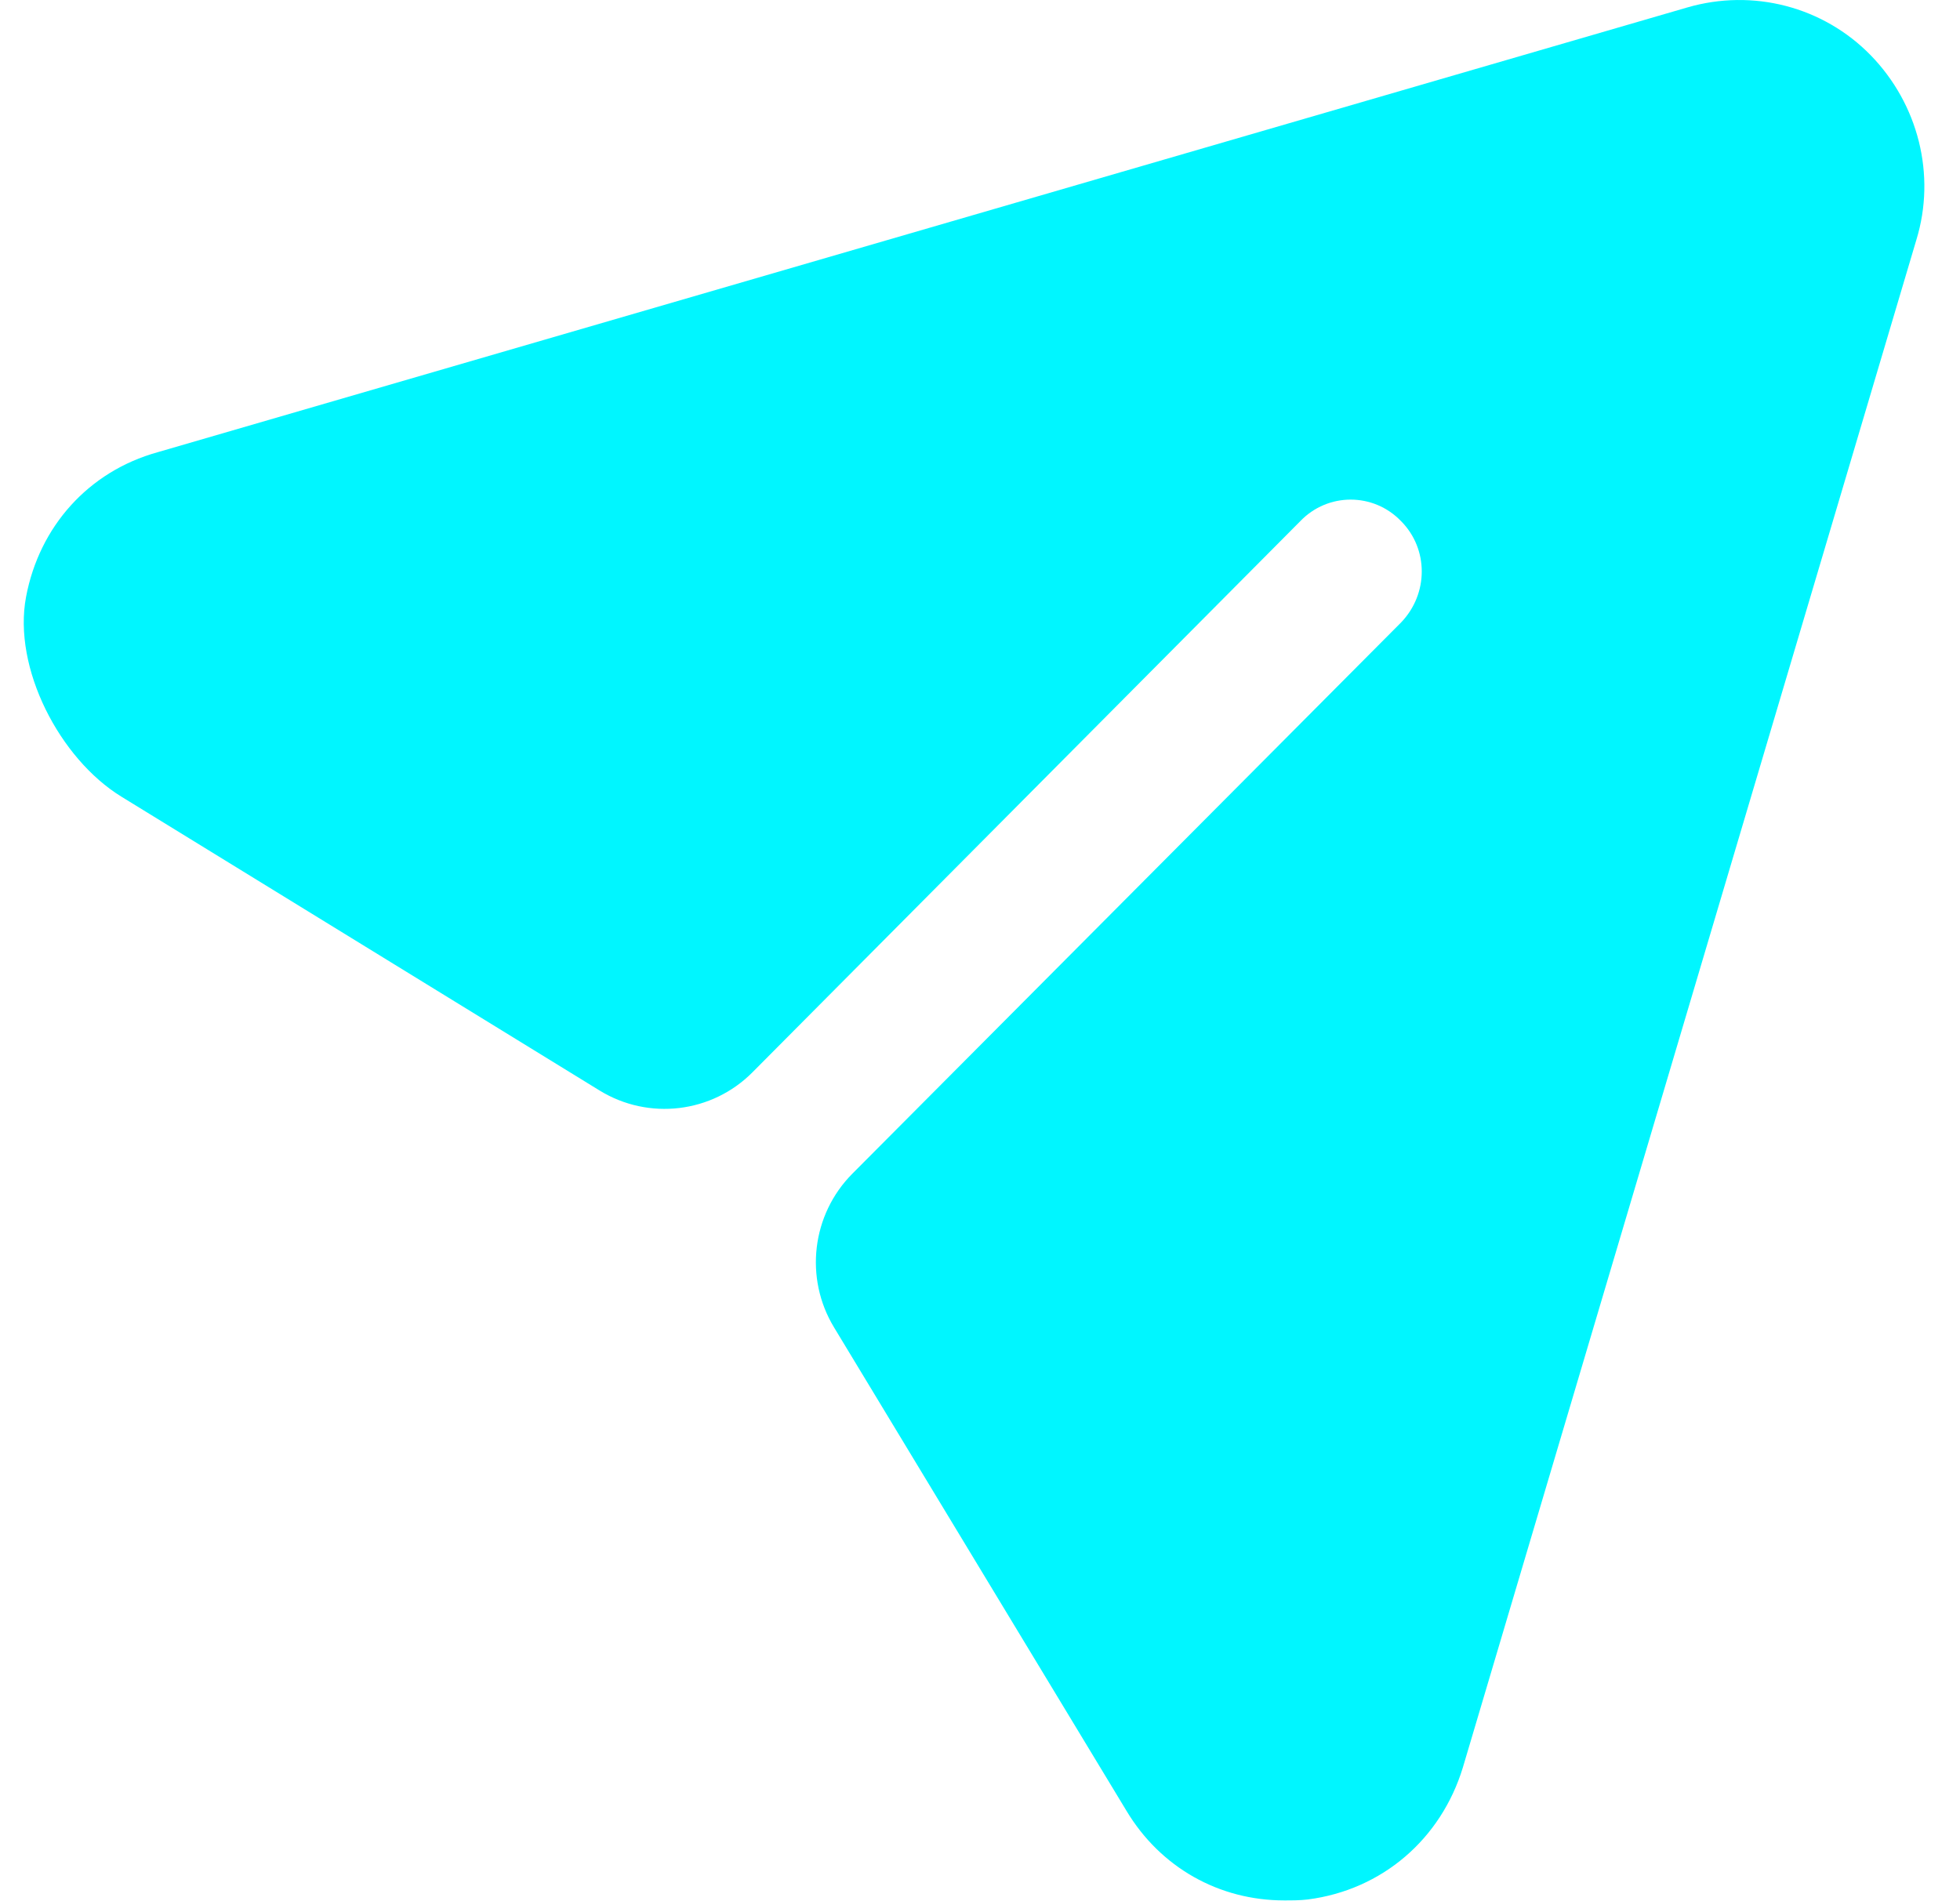
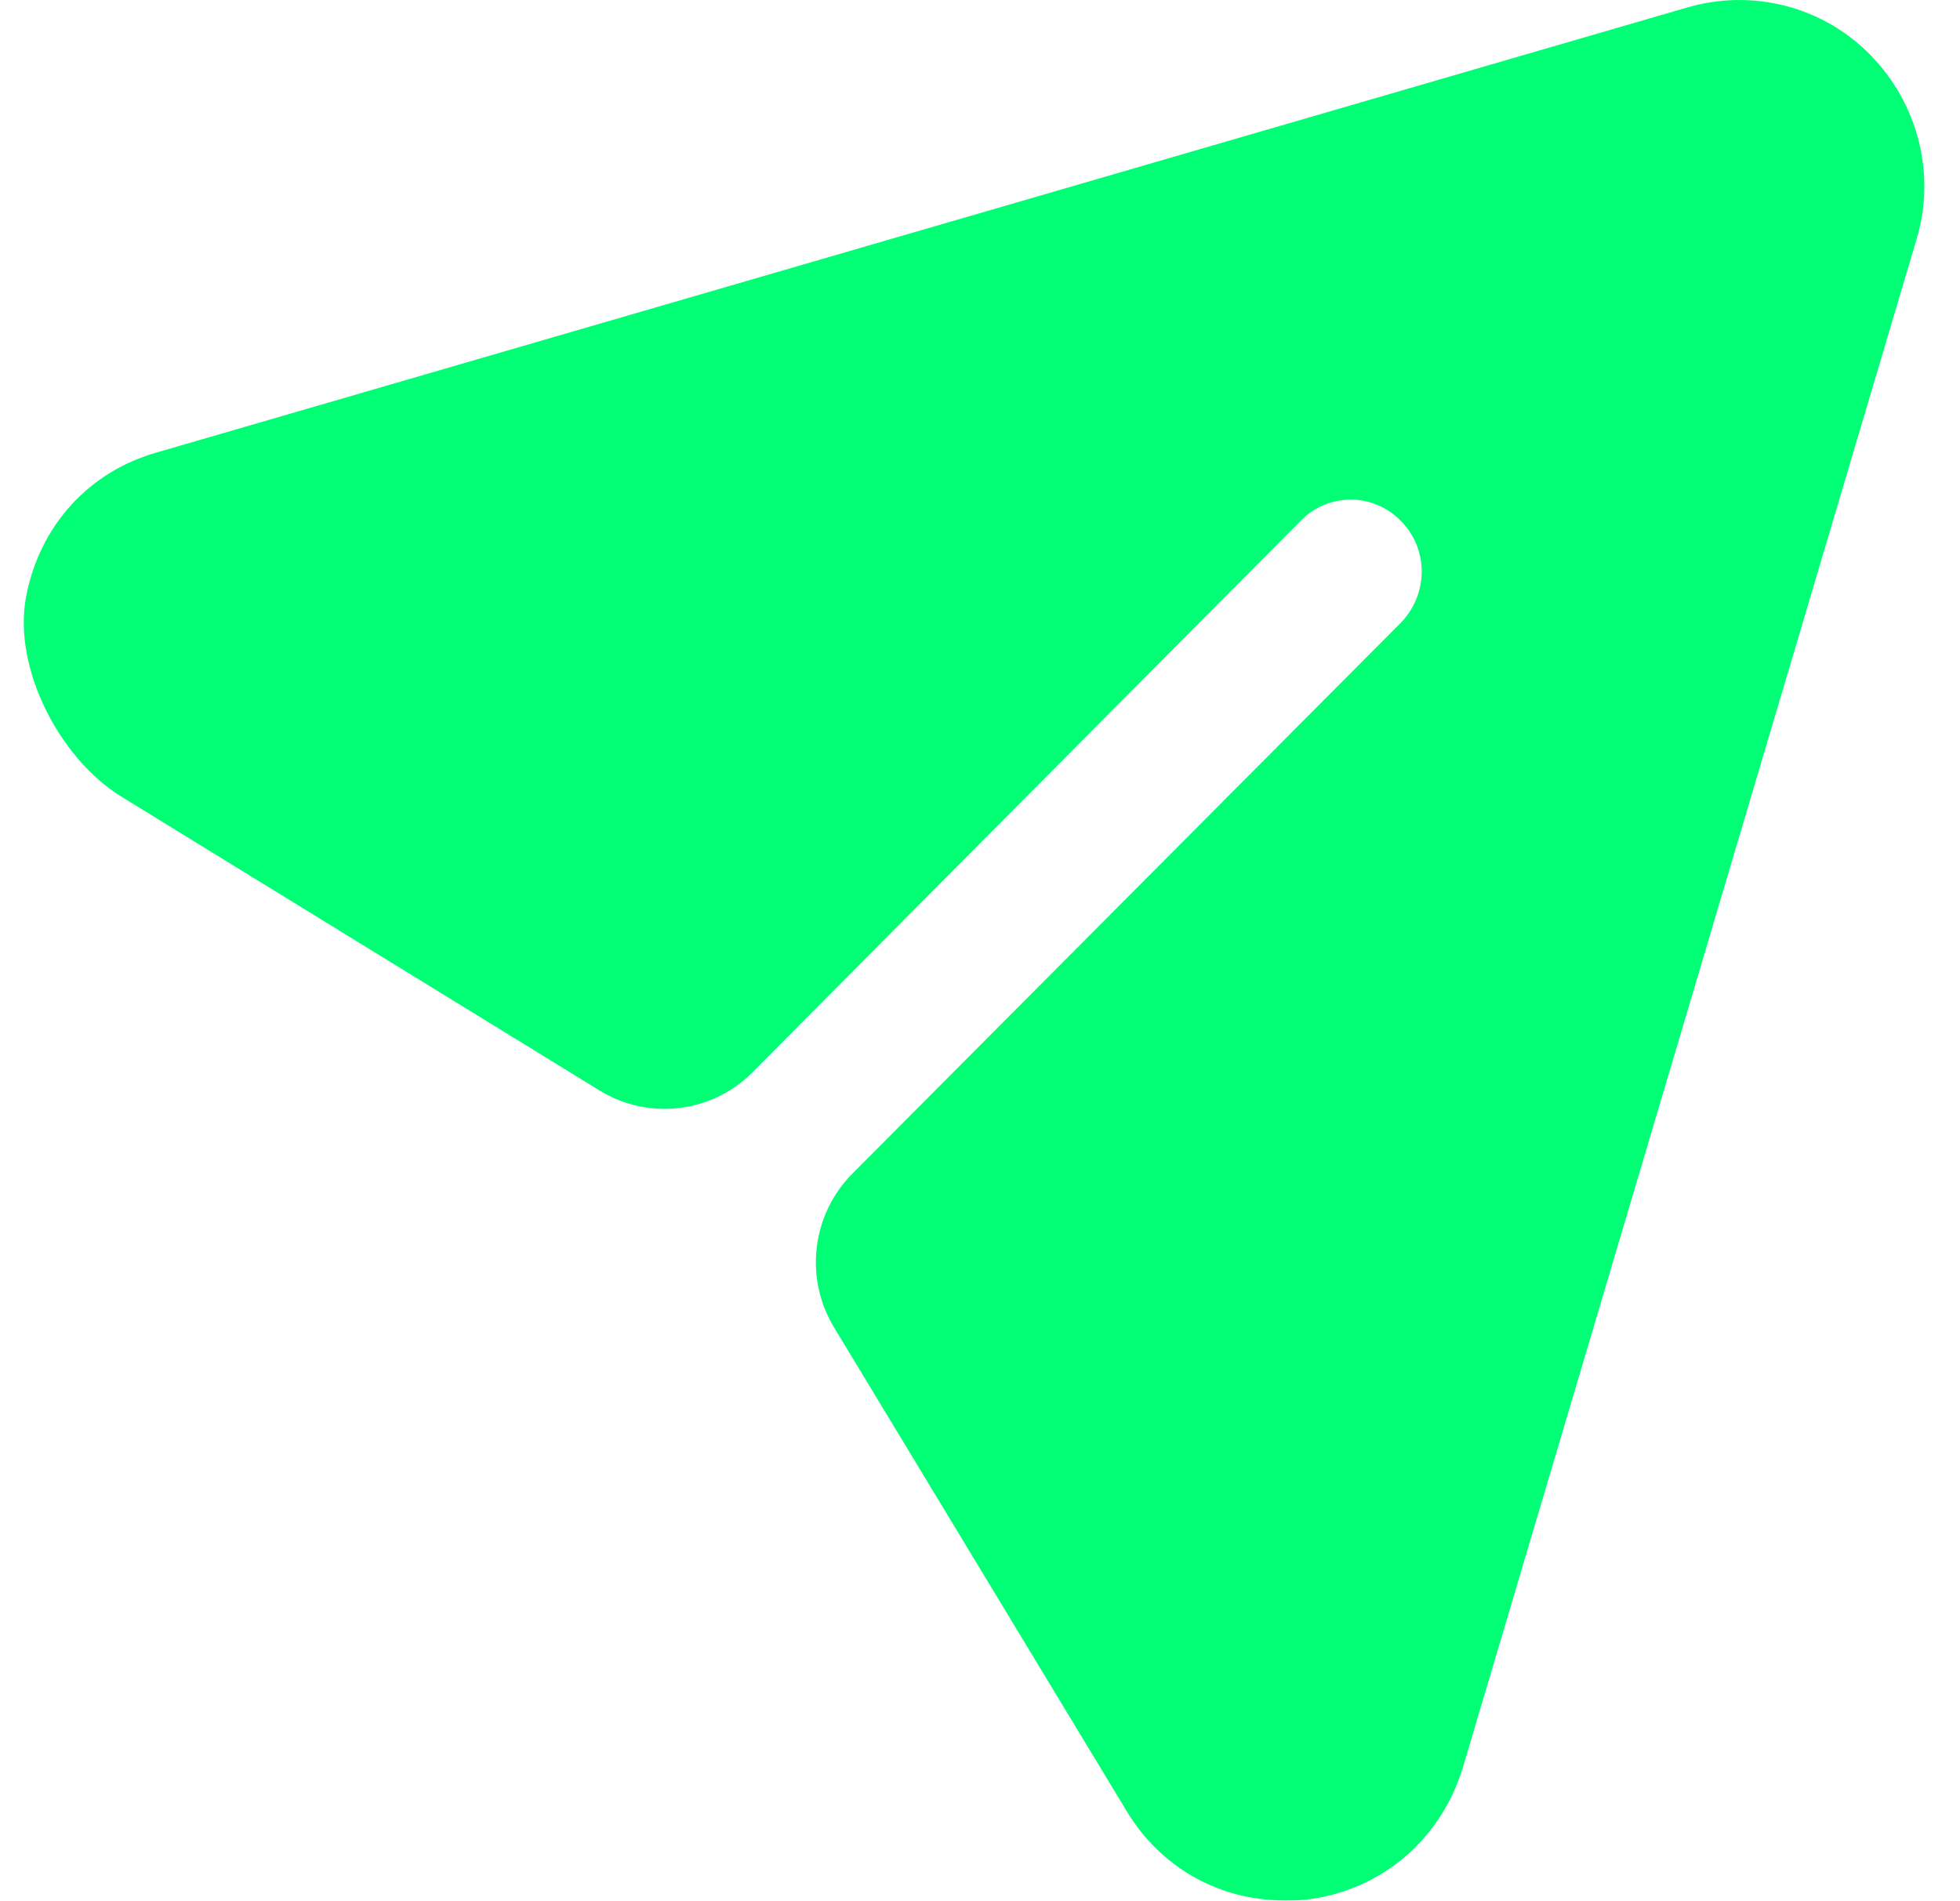
<svg xmlns="http://www.w3.org/2000/svg" width="33" height="32" viewBox="0 0 33 32" fill="none">
-   <path d="M31.497 0.931C30.696 0.11 29.512 -0.196 28.407 0.126L2.653 7.615C1.488 7.939 0.662 8.868 0.439 10.049C0.212 11.25 1.006 12.776 2.043 13.414L10.096 18.363C10.922 18.87 11.988 18.743 12.671 18.054L21.893 8.775C22.357 8.292 23.125 8.292 23.589 8.775C24.054 9.242 24.054 9.999 23.589 10.482L14.352 19.762C13.667 20.45 13.539 21.521 14.043 22.352L18.963 30.486C19.54 31.452 20.532 32 21.621 32C21.749 32 21.893 32 22.021 31.984C23.269 31.823 24.262 30.969 24.63 29.761L32.265 4.04C32.601 2.944 32.297 1.753 31.497 0.931" fill="#00F6FF" />
+   <path d="M31.497 0.931C30.696 0.11 29.512 -0.196 28.407 0.126L2.653 7.615C1.487 7.939 0.661 8.868 0.439 10.049C0.212 11.25 1.006 12.776 2.043 13.414L10.096 18.363C10.922 18.87 11.988 18.743 12.671 18.054L21.893 8.775C22.357 8.292 23.125 8.292 23.589 8.775C24.053 9.242 24.053 9.999 23.589 10.482L14.352 19.762C13.667 20.45 13.539 21.521 14.043 22.352L18.963 30.486C19.54 31.452 20.532 32 21.62 32C21.748 32 21.893 32 22.021 31.984C23.269 31.823 24.262 30.969 24.63 29.761L32.265 4.04C32.601 2.944 32.297 1.753 31.497 0.931" fill="#00FF75" />
</svg>
